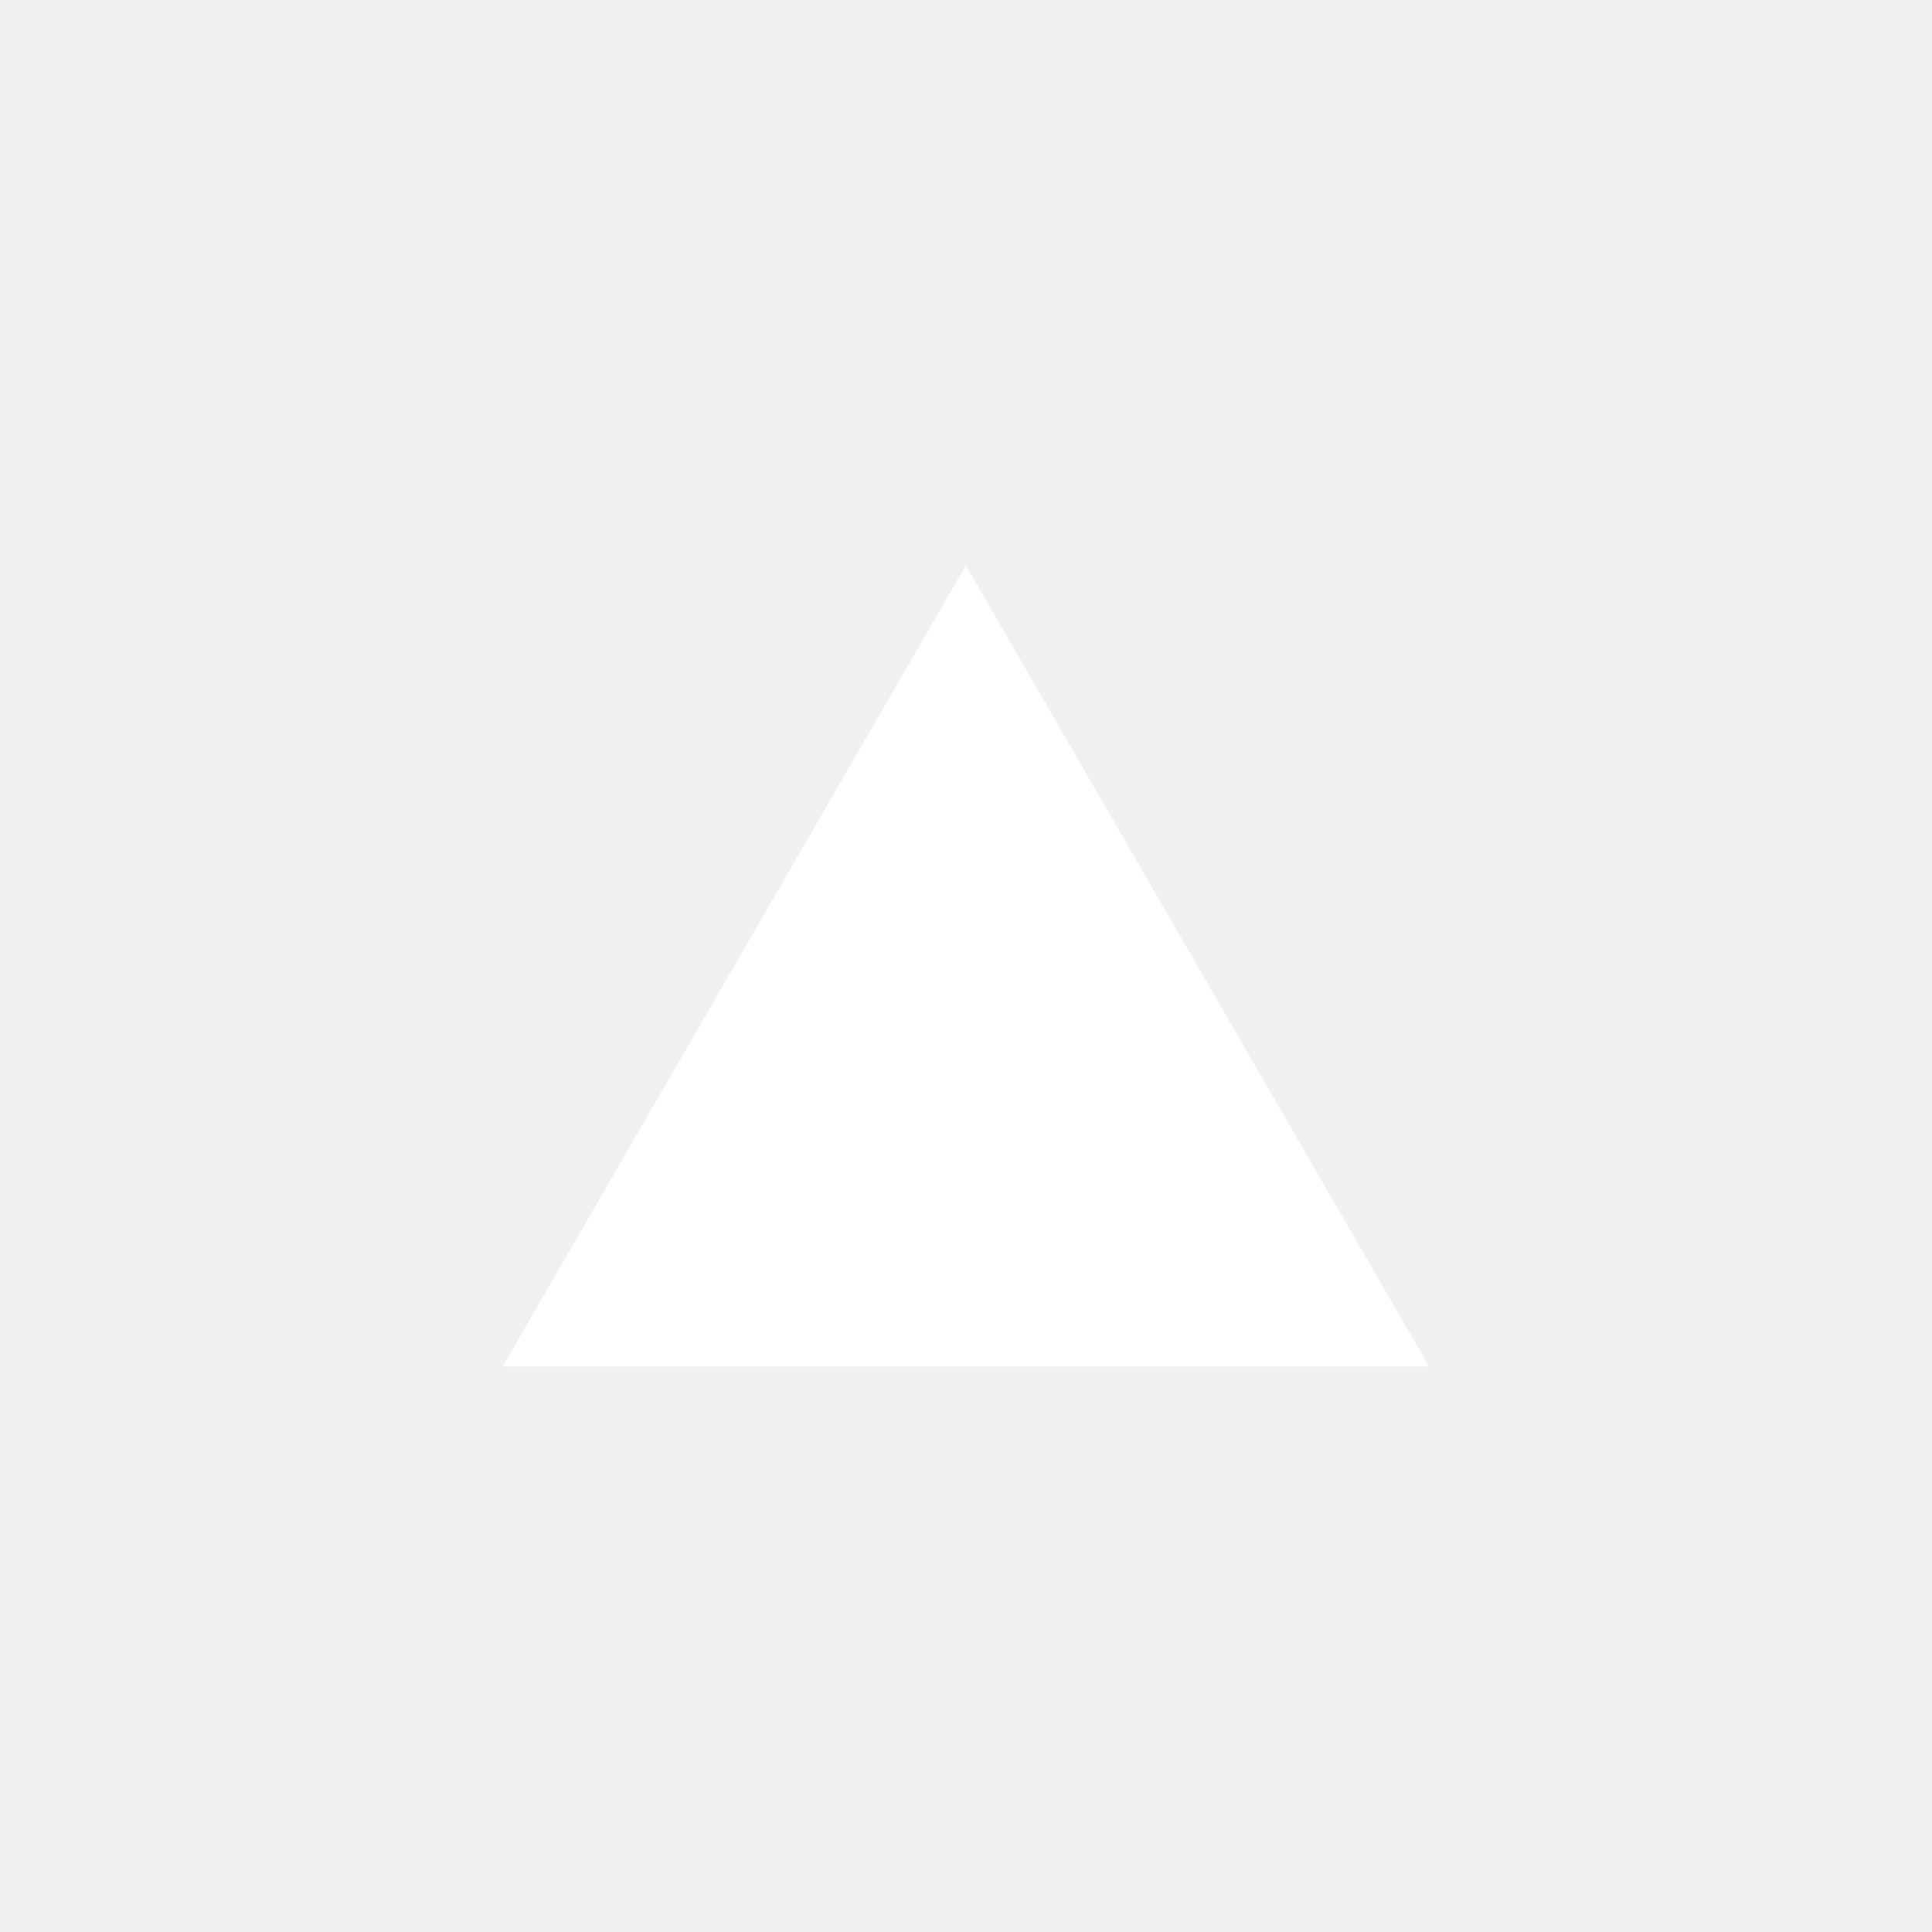
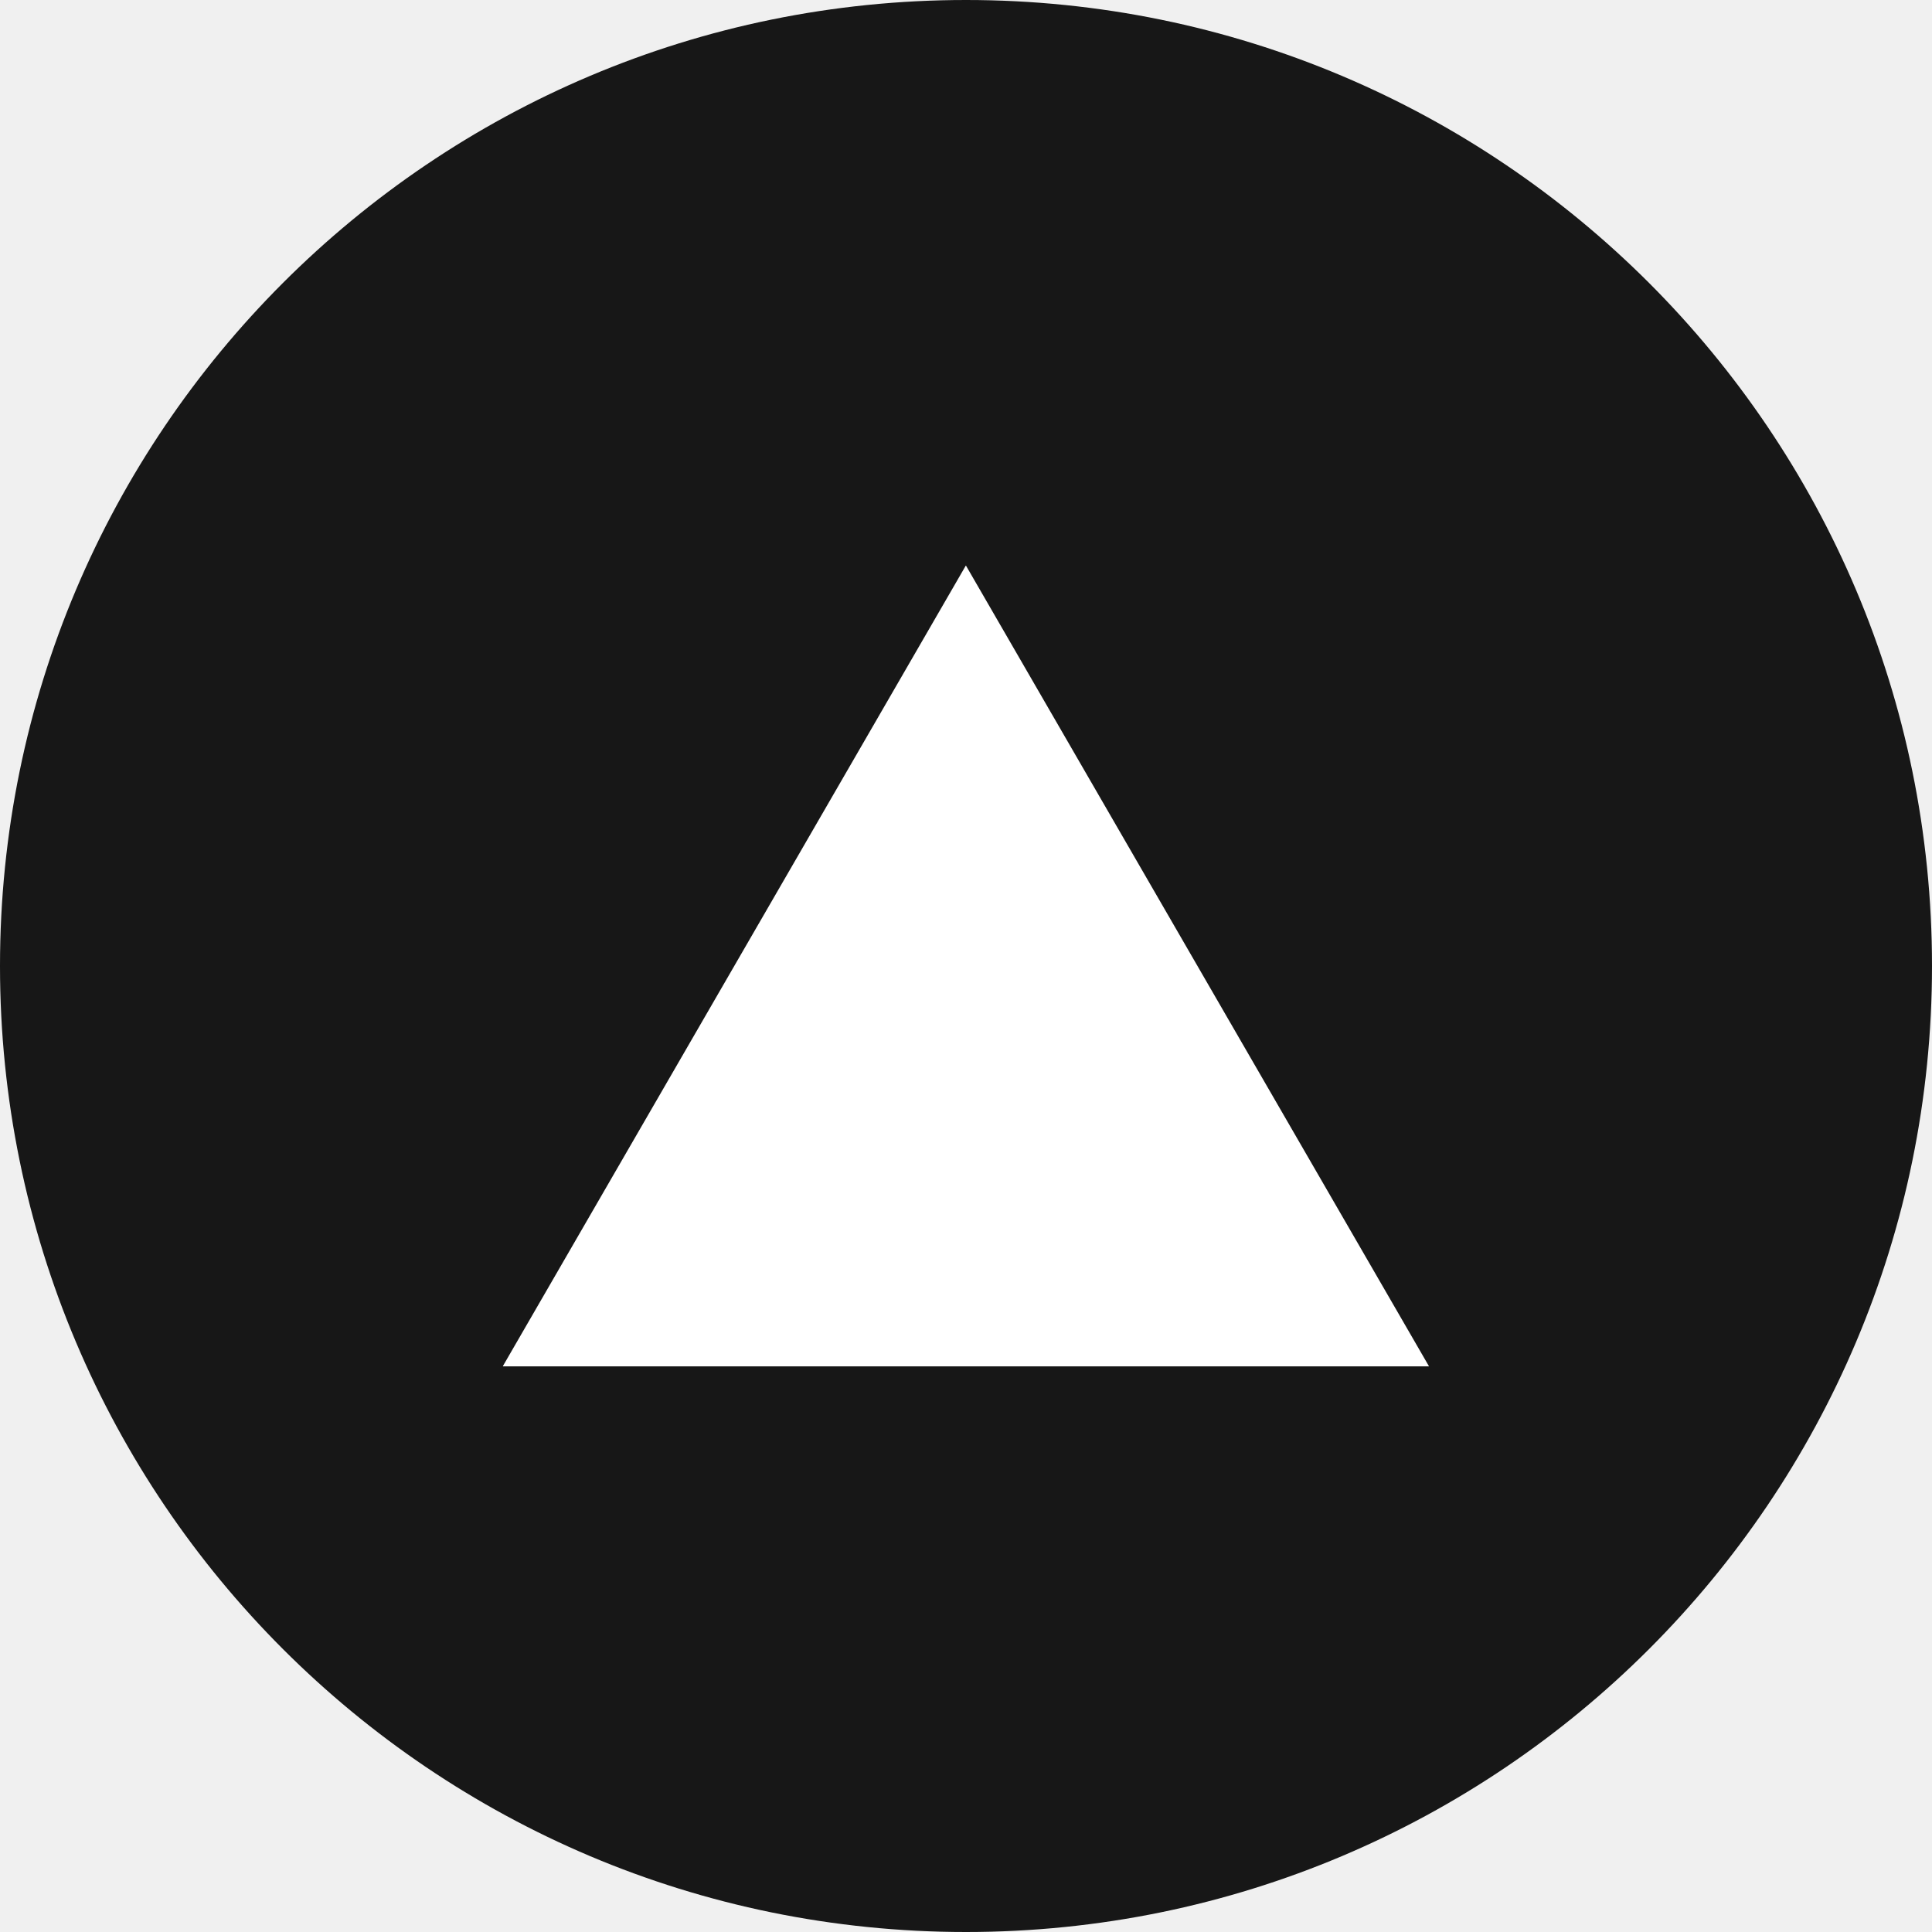
<svg xmlns="http://www.w3.org/2000/svg" width="246" height="246" viewBox="0 0 246 246" fill="none">
-   <g clip-path="url(#clip0_48_18)">
+   <rect width="246" height="246" rx="123" fill="#171717" />
+   <mask id="mask0_75_13" style="mask-type:luminance" maskUnits="userSpaceOnUse" x="64" y="72" width="118" height="102">
+     <path d="M182 72H64V174H182V72Z" fill="white" />
+   </mask>
+   <g mask="url(#mask0_75_13)">
    <path d="M122.984 72L181.968 174H64L122.984 72Z" fill="white" />
  </g>
-   <defs>
-     <clipPath id="clip0_48_18">
-       <rect width="118" height="102" fill="white" transform="translate(64 72)" />
-     </clipPath>
-   </defs>
</svg>
